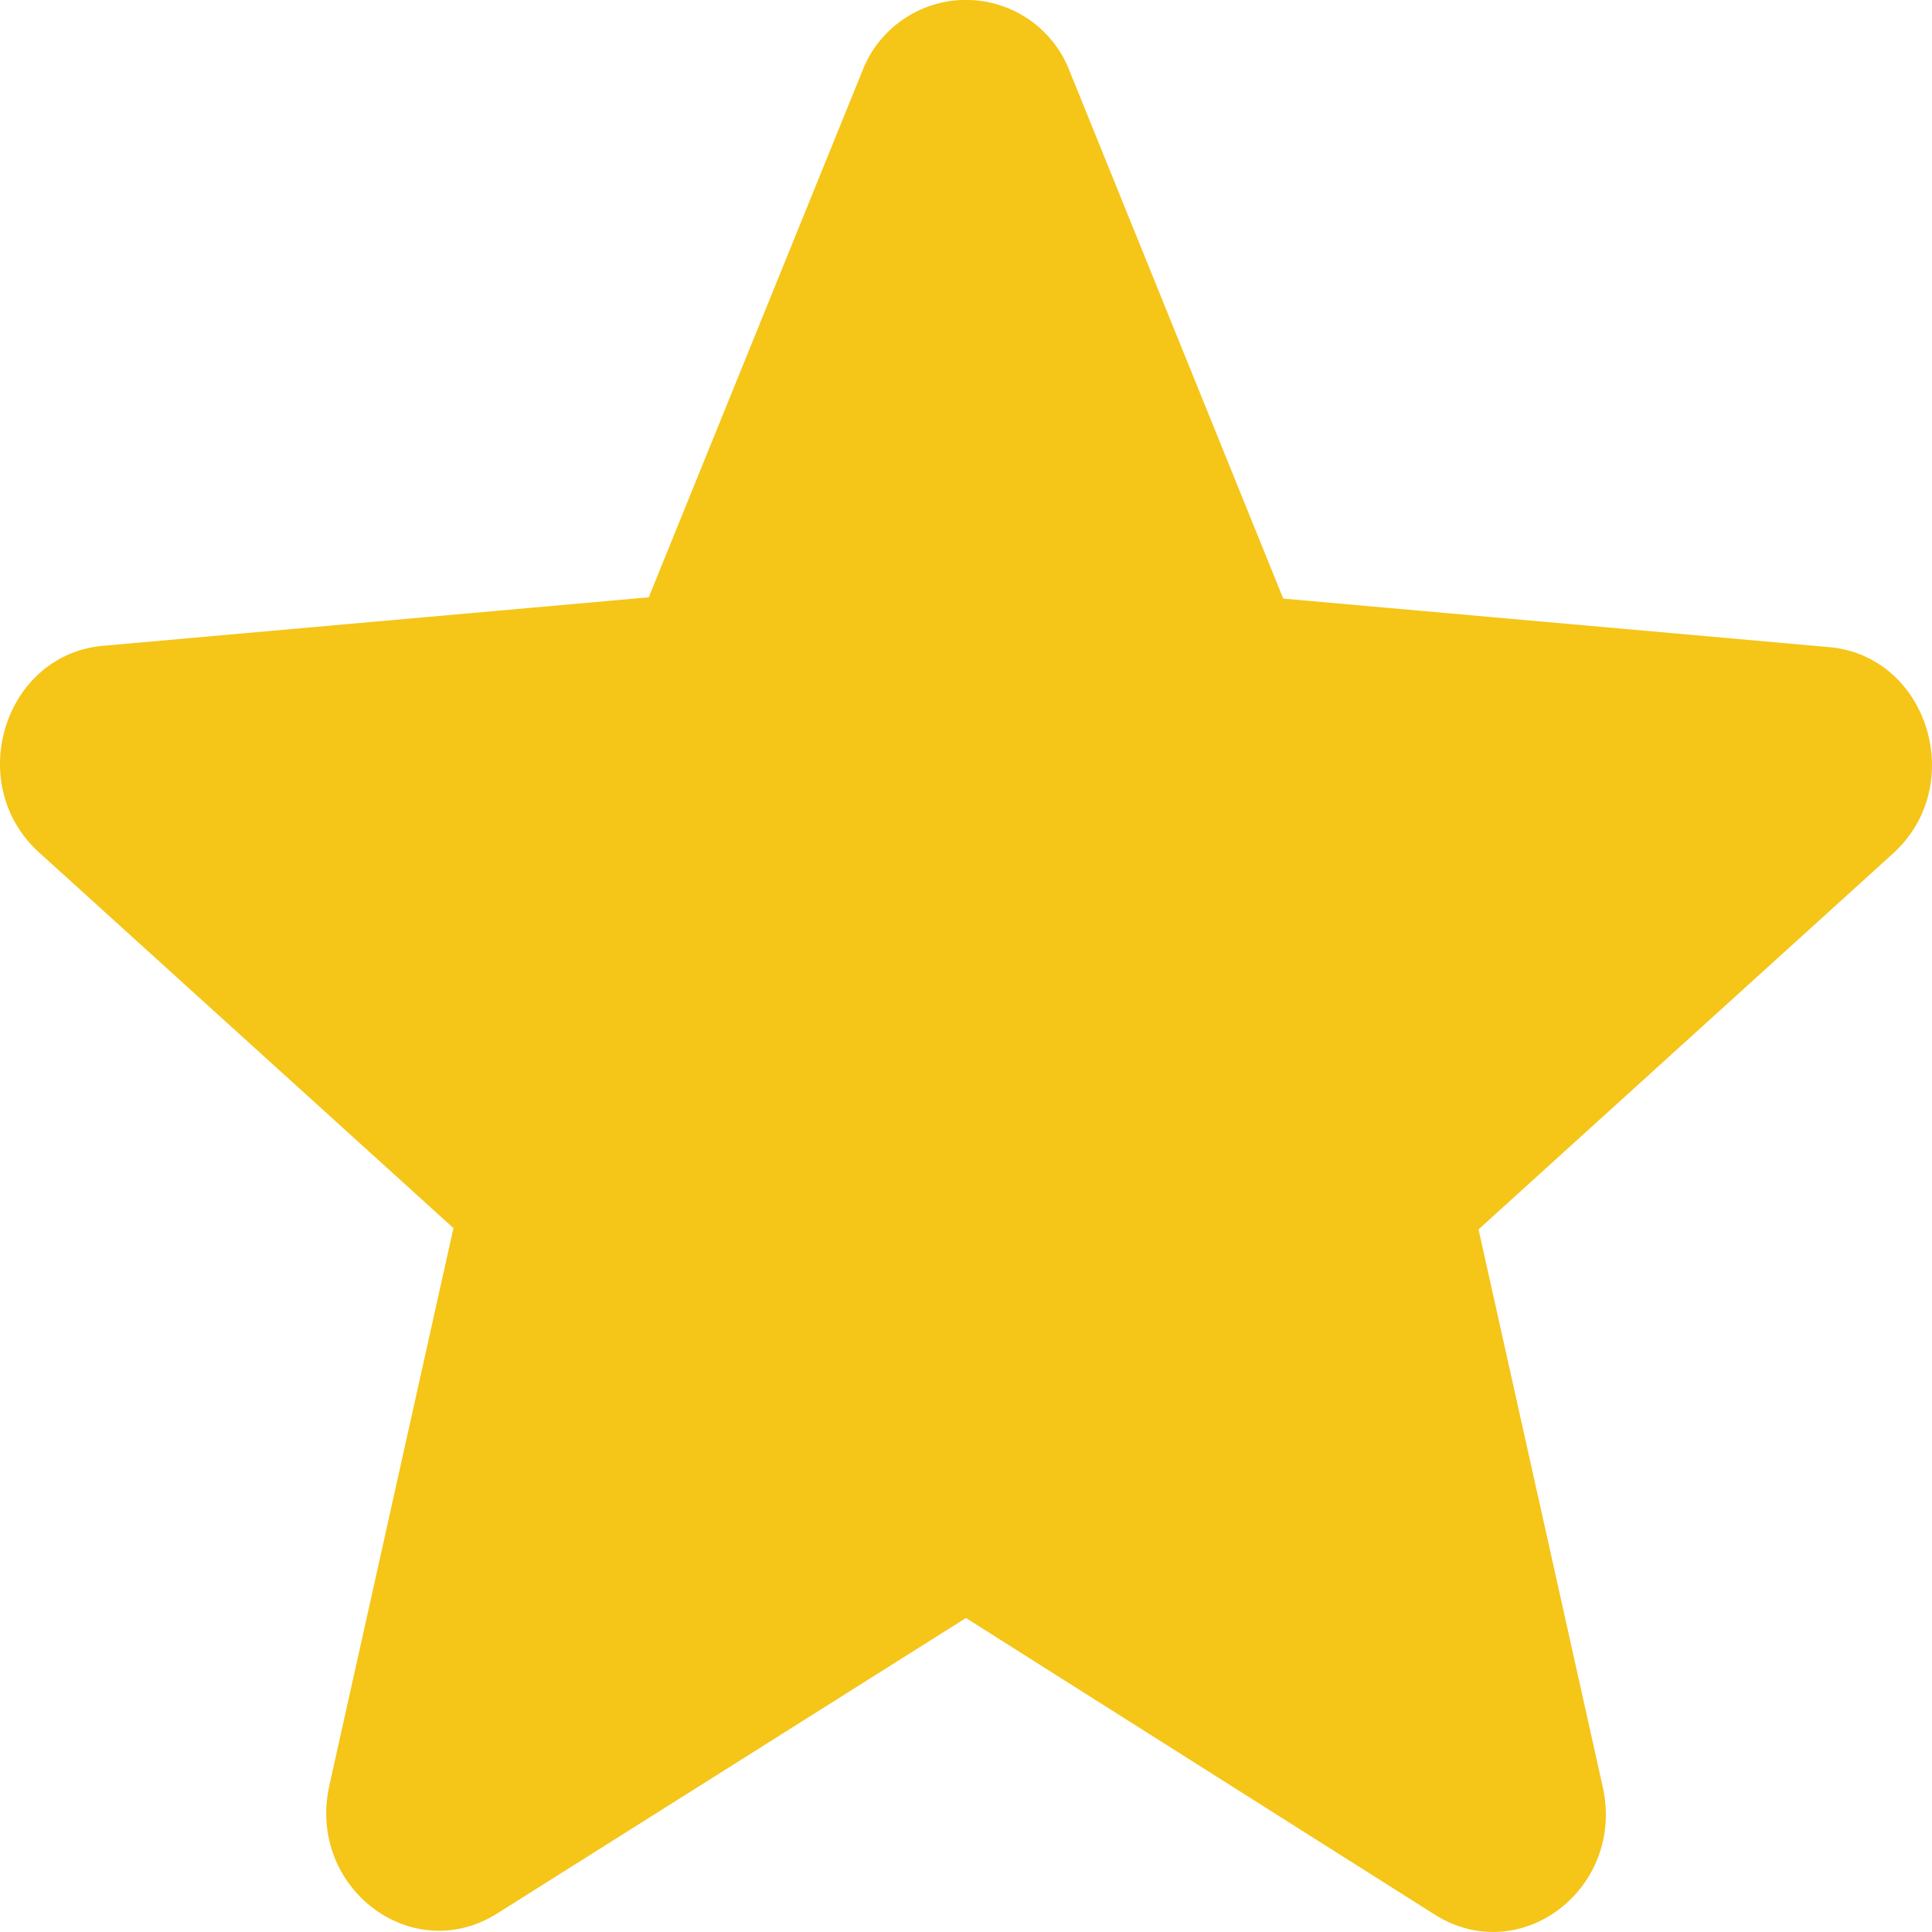
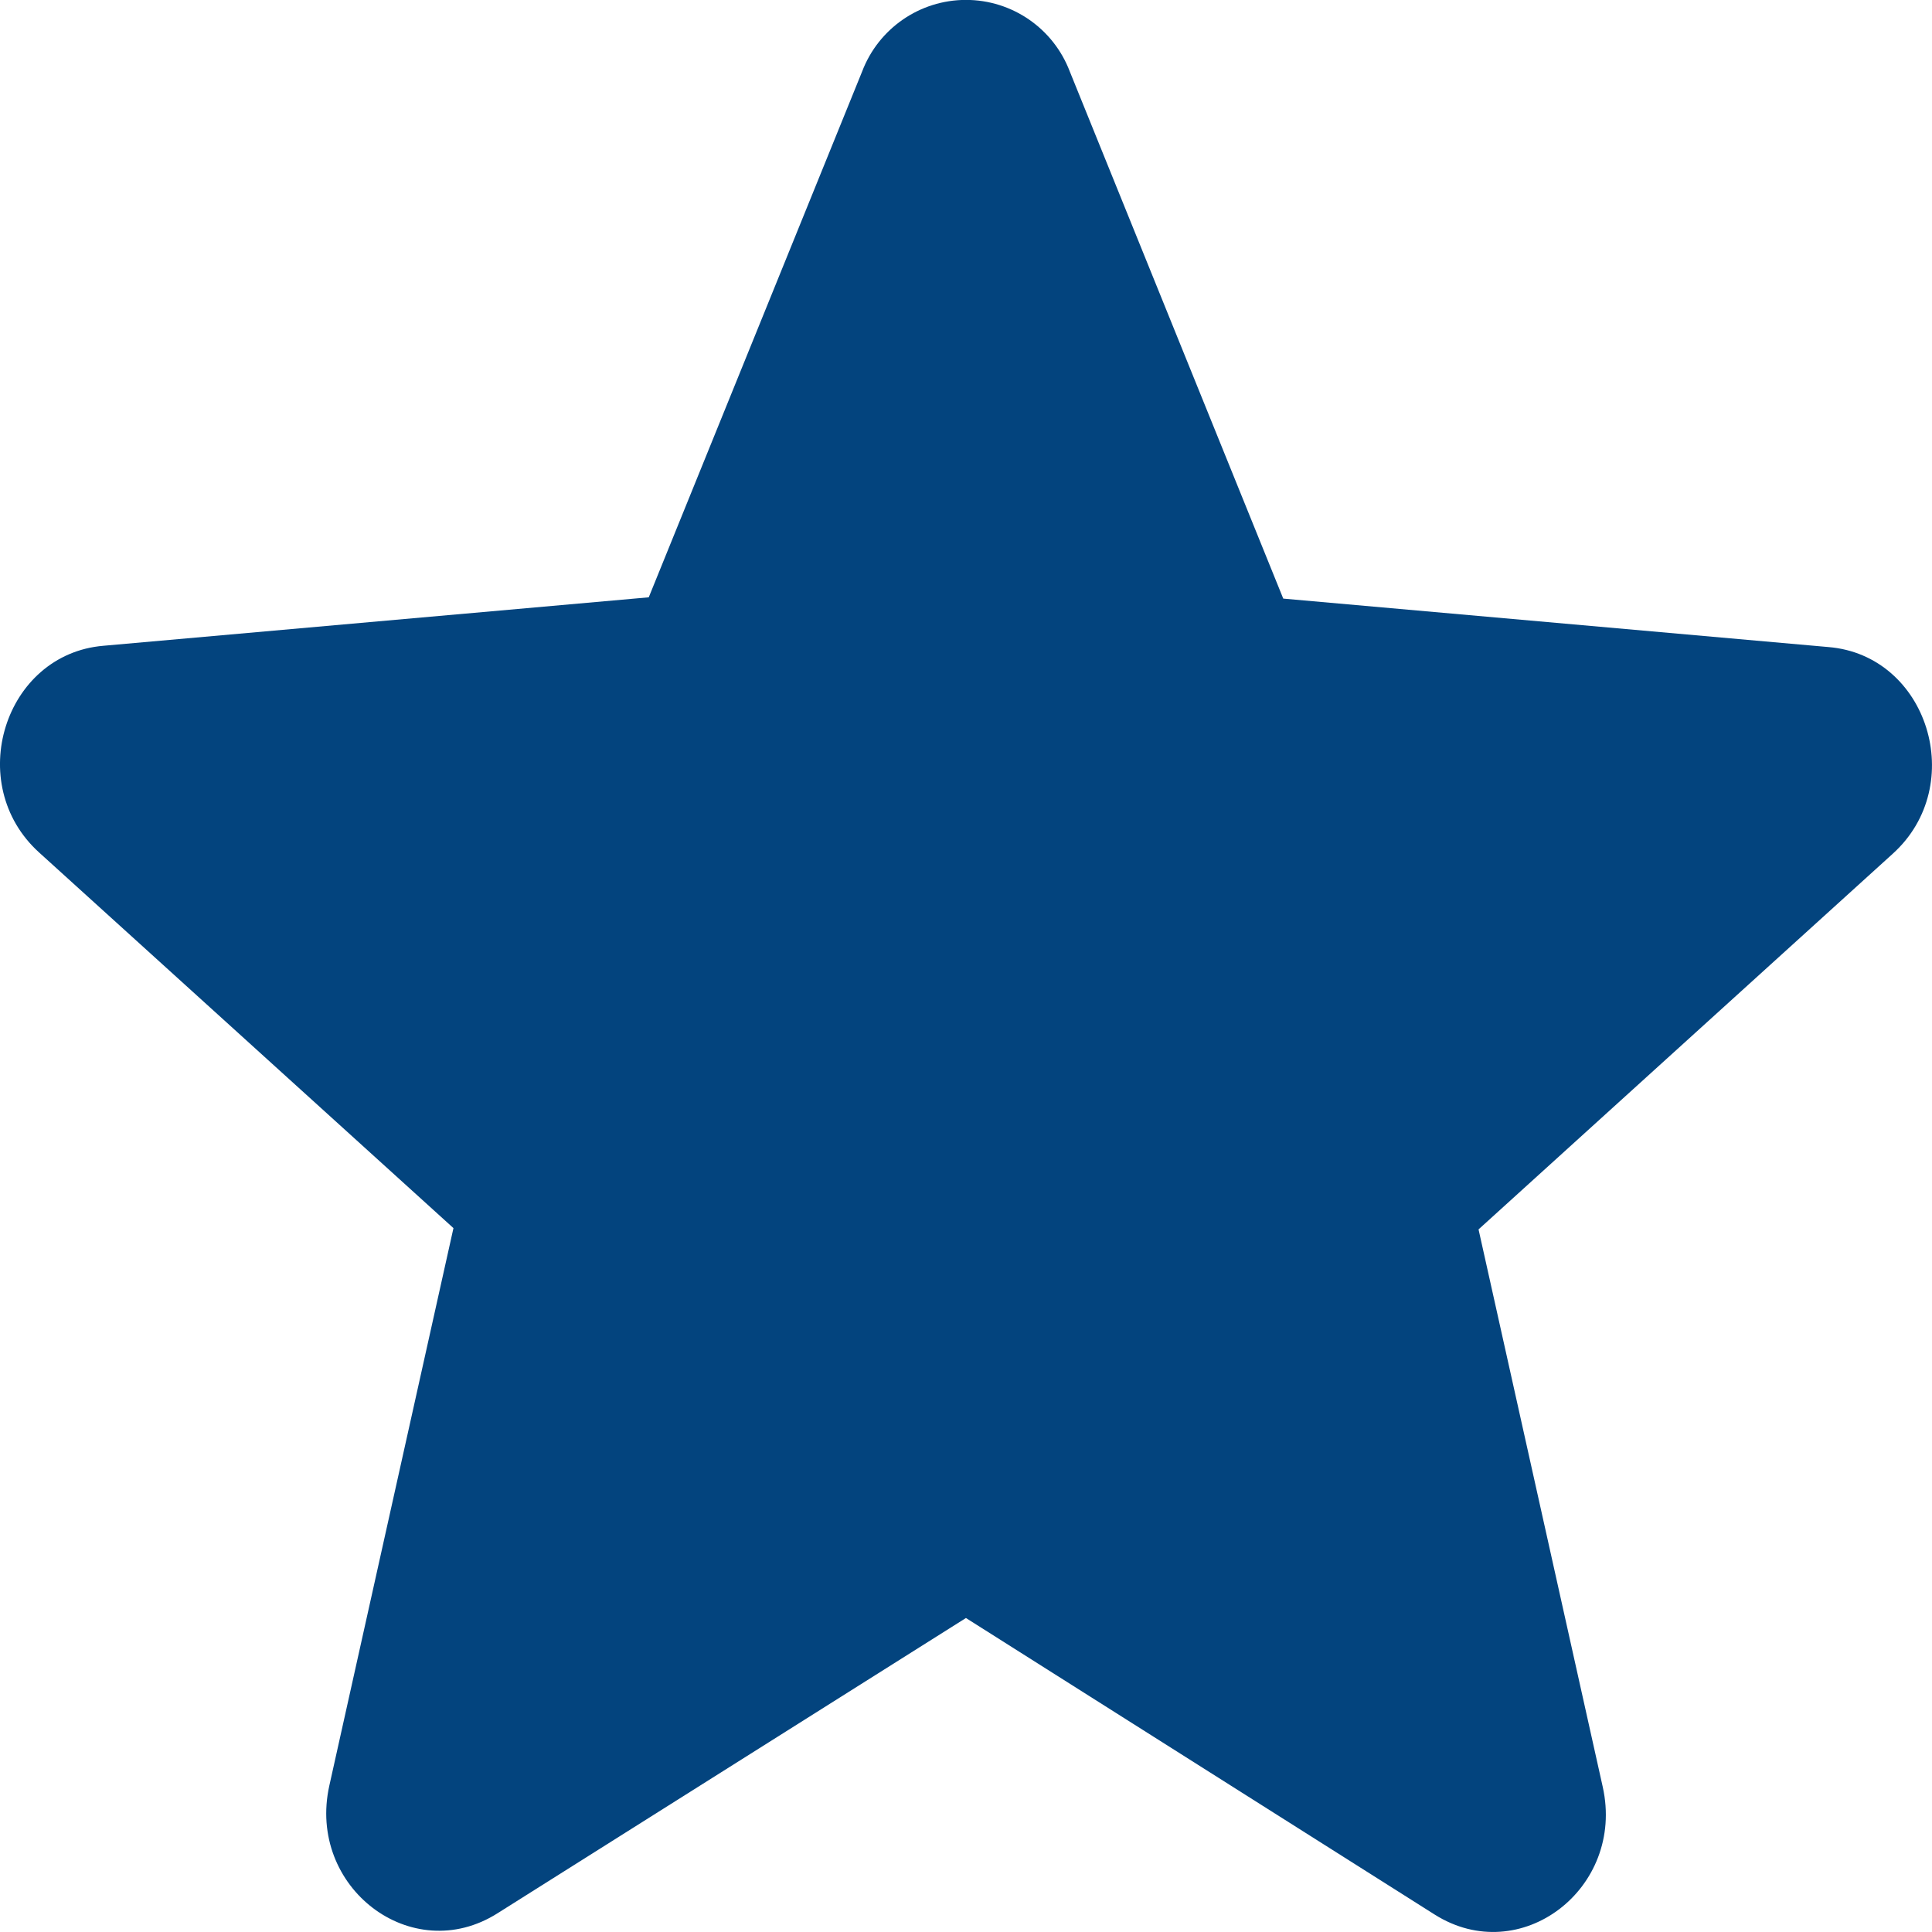
- <svg xmlns="http://www.w3.org/2000/svg" width="24" height="24" class="rating-star" viewBox="0 0 24 24" fill="#f5c518" role="presentation">
+ <svg xmlns="http://www.w3.org/2000/svg" width="24" height="24" class="rating-star" viewBox="0 0 24 24" fill="#03447E" role="presentation">
  <path d="M12 20.1l5.82 3.682c1.066.675 2.37-.322 2.09-1.584l-1.543-6.926 5.146-4.667c.94-.85.435-2.465-.799-2.567l-6.773-.602L13.29.89a1.38 1.38 0 0 0-2.581 0l-2.65 6.53-6.774.602C.052 8.126-.453 9.74.486 10.59l5.147 4.666-1.542 6.926c-.28 1.262 1.023 2.26 2.09 1.585L12 20.099z" />
</svg>
